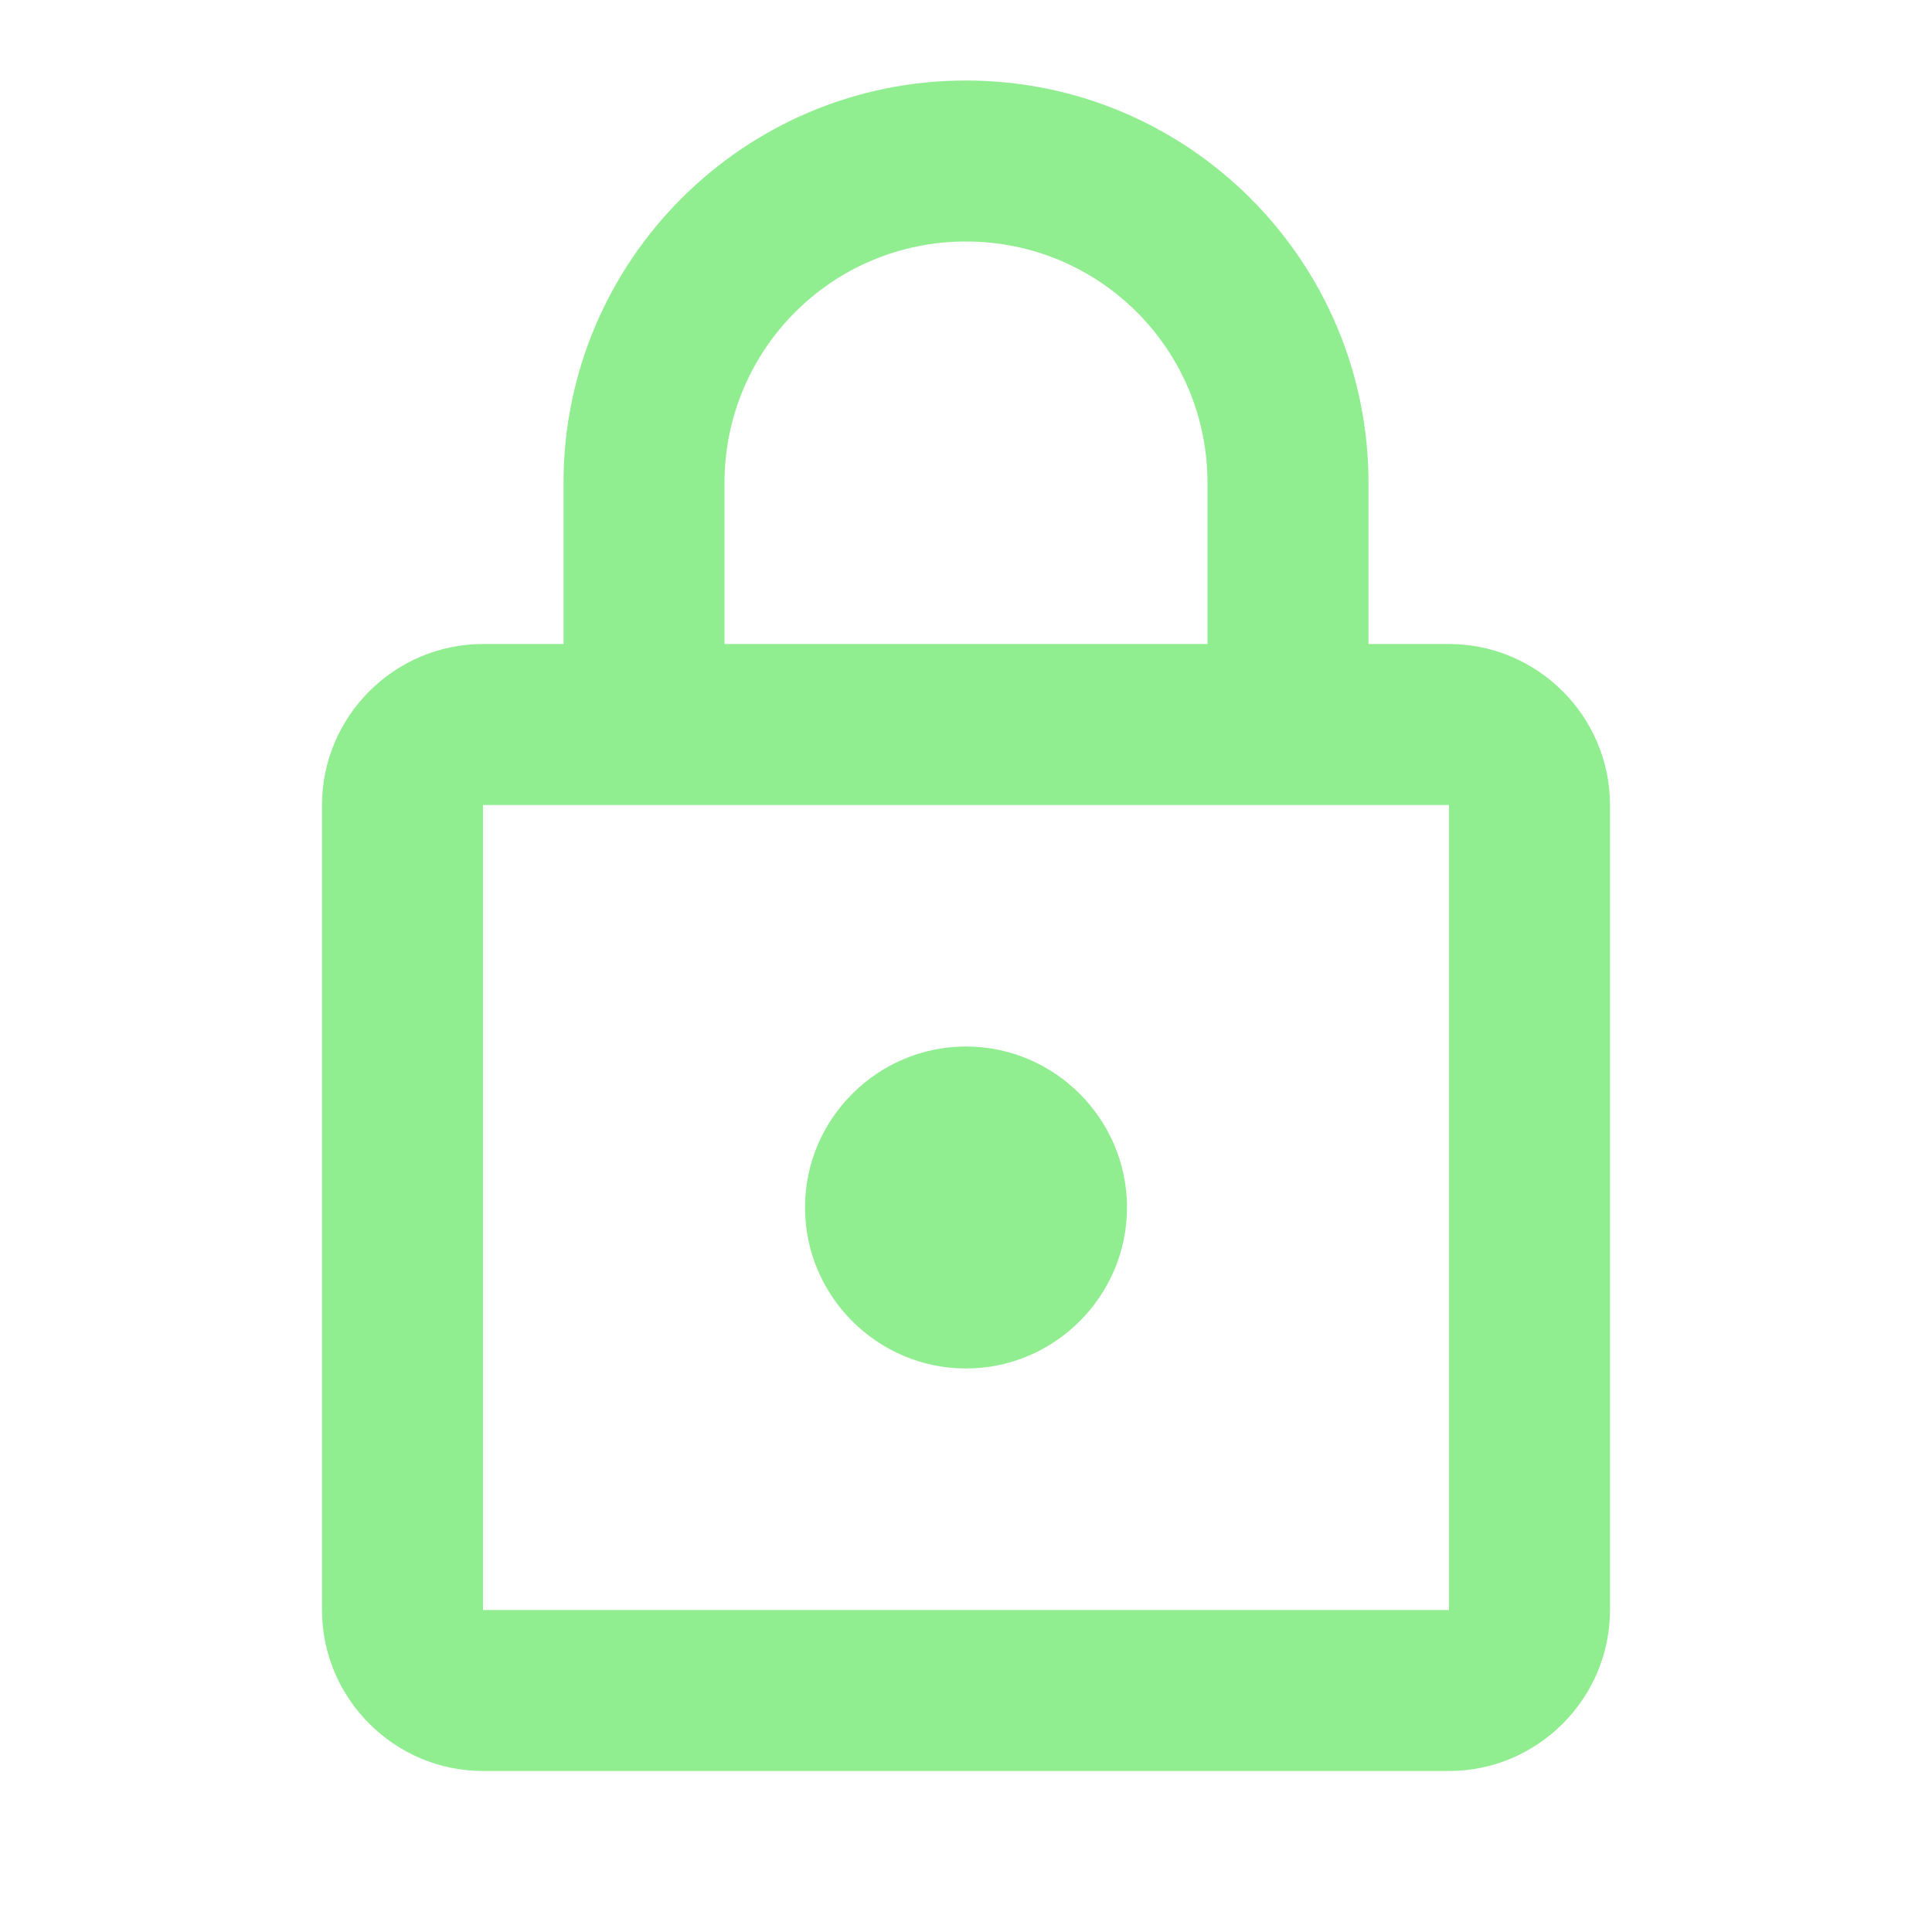
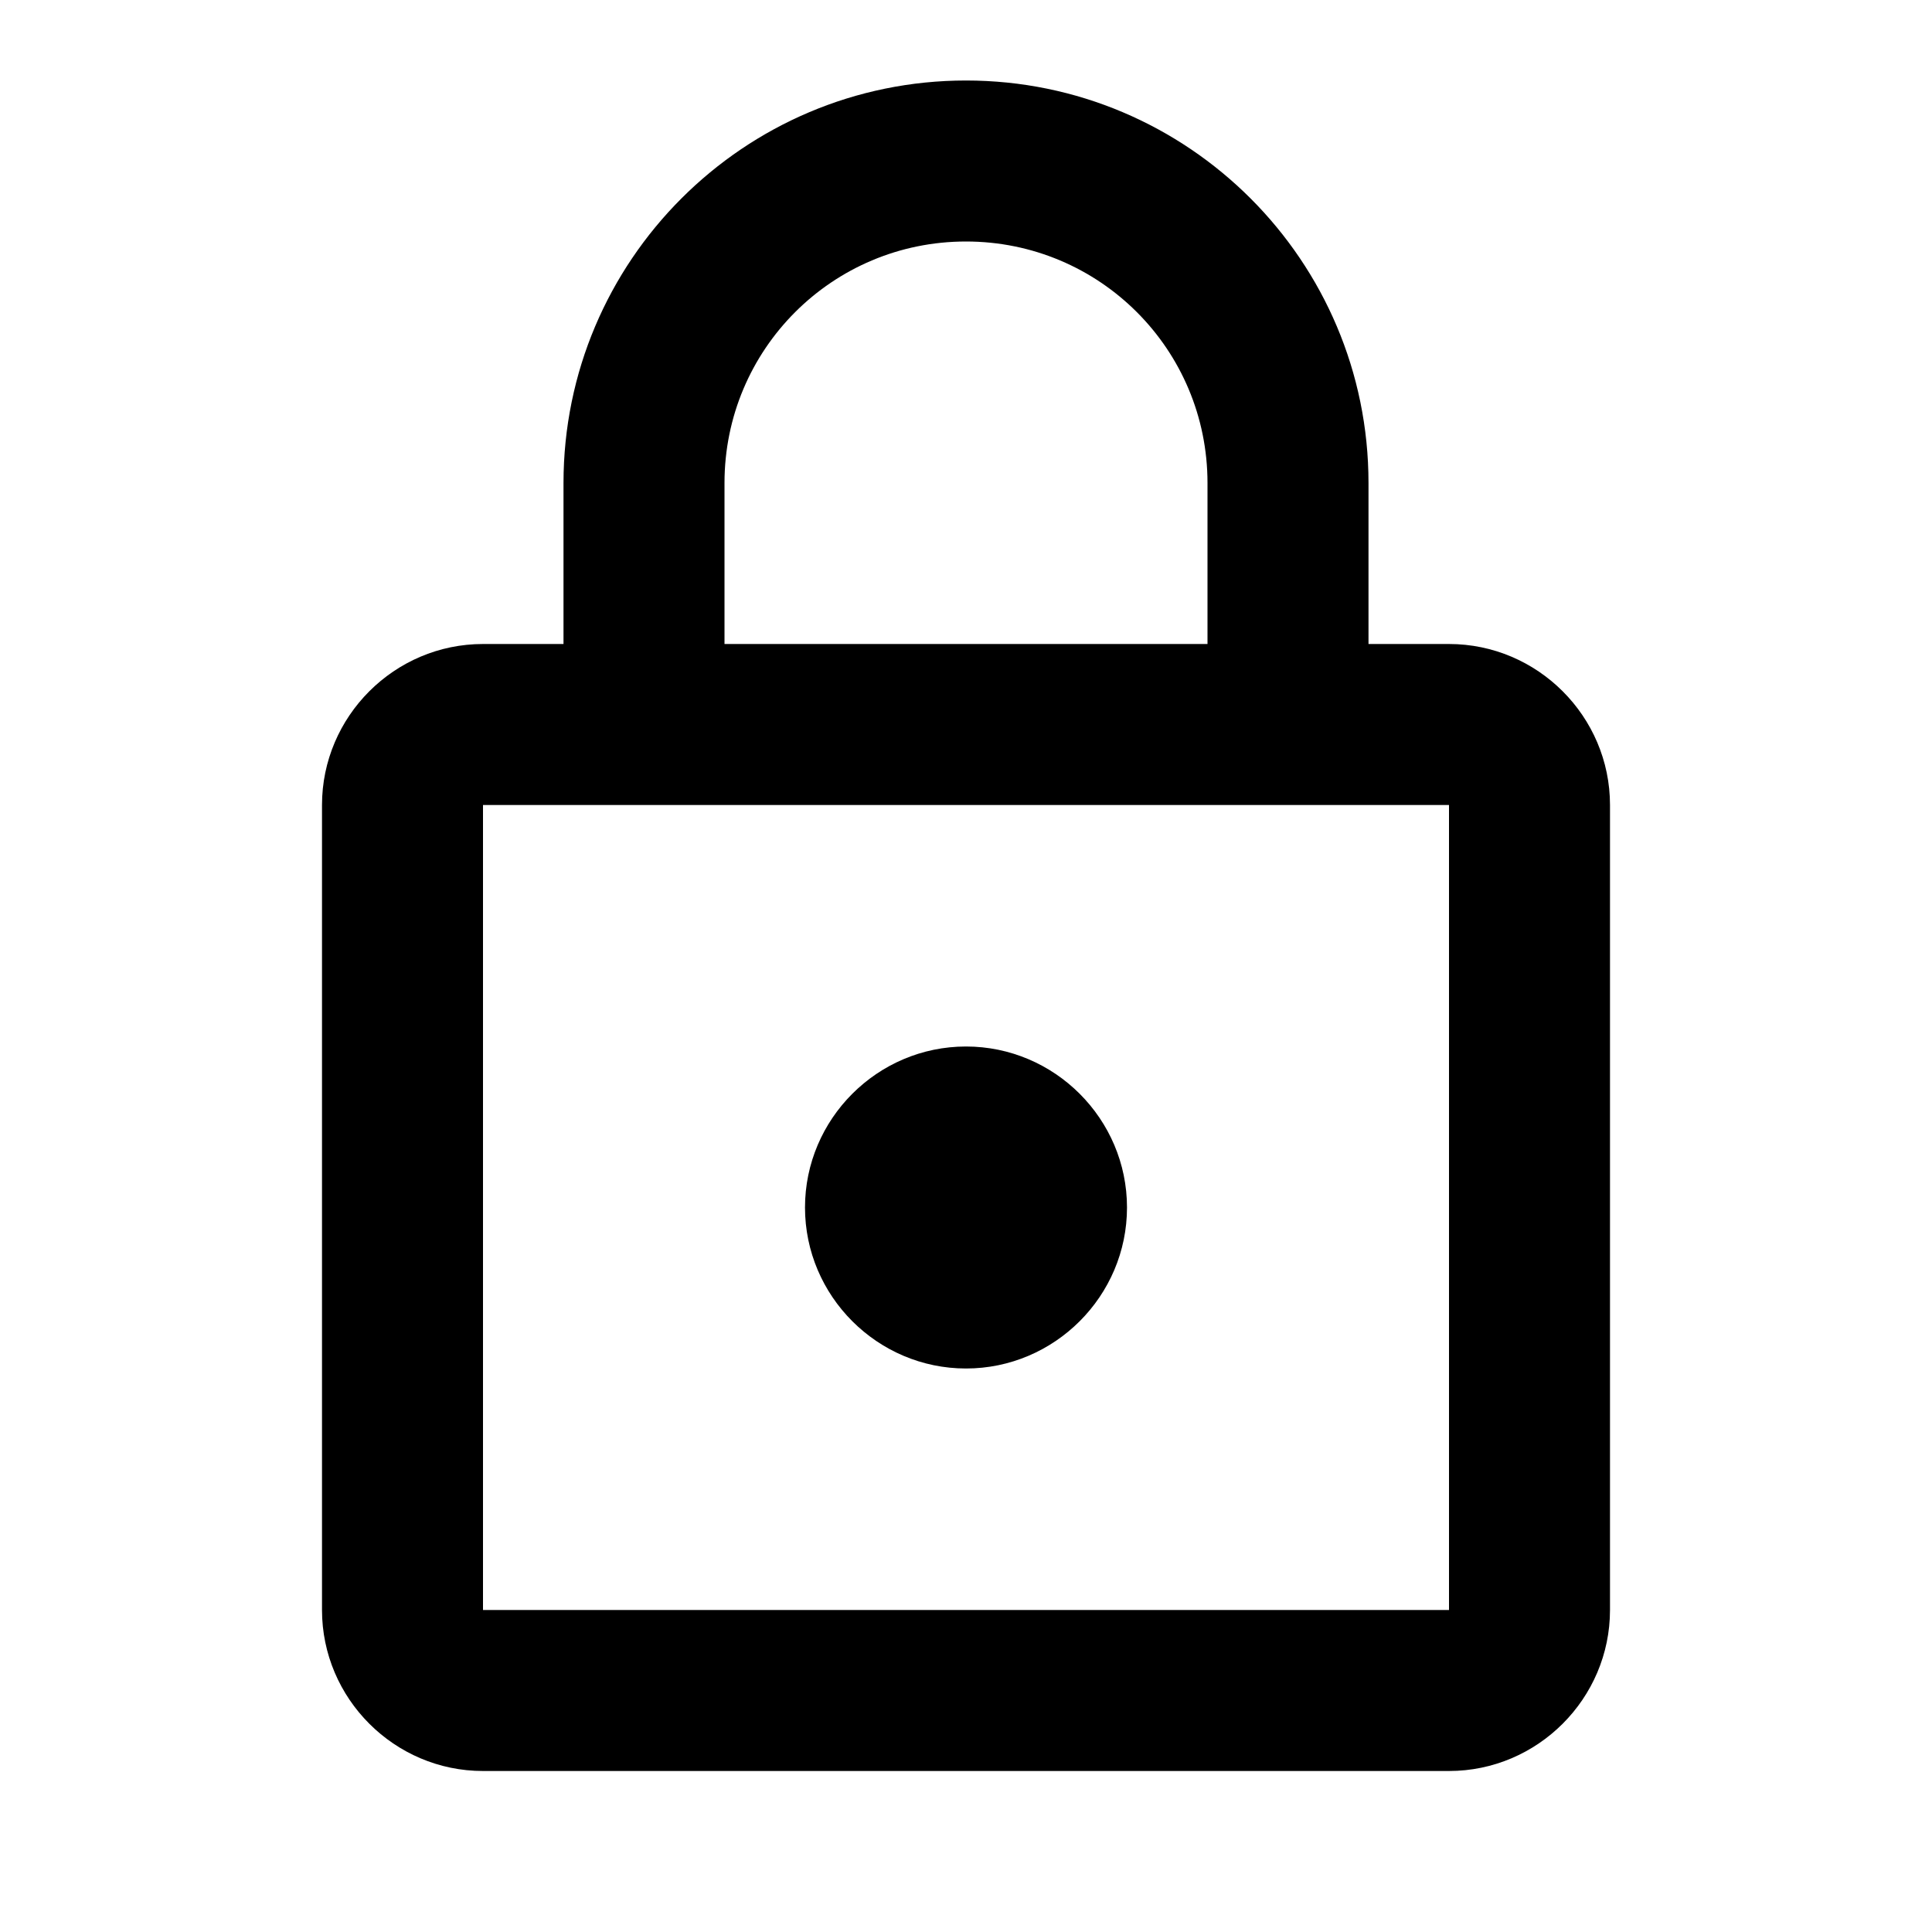
- <svg xmlns="http://www.w3.org/2000/svg" height="24px" viewBox="0 0 24 24" width="24px" fill="lightgreen">
+ <svg xmlns="http://www.w3.org/2000/svg" height="24px" viewBox="0 0 24 24" width="24px" fill="black">
  <g fill="none">
    <path d="M0 0h24v24H0V0z" />
    <path d="M0 0h24v24H0V0z" opacity=".87" />
  </g>
  <path d="M18 8h-1V6c0-2.76-2.24-5-5-5S7 3.24 7 6v2H6c-1.1 0-2 .9-2 2v10c0 1.1.9 2 2 2h12c1.1 0 2-.9 2-2V10c0-1.1-.9-2-2-2zM9 6c0-1.66 1.34-3 3-3s3 1.34 3 3v2H9V6zm9 14H6V10h12v10zm-6-3c1.1 0 2-.9 2-2s-.9-2-2-2-2 .9-2 2 .9 2 2 2z" />
</svg>
